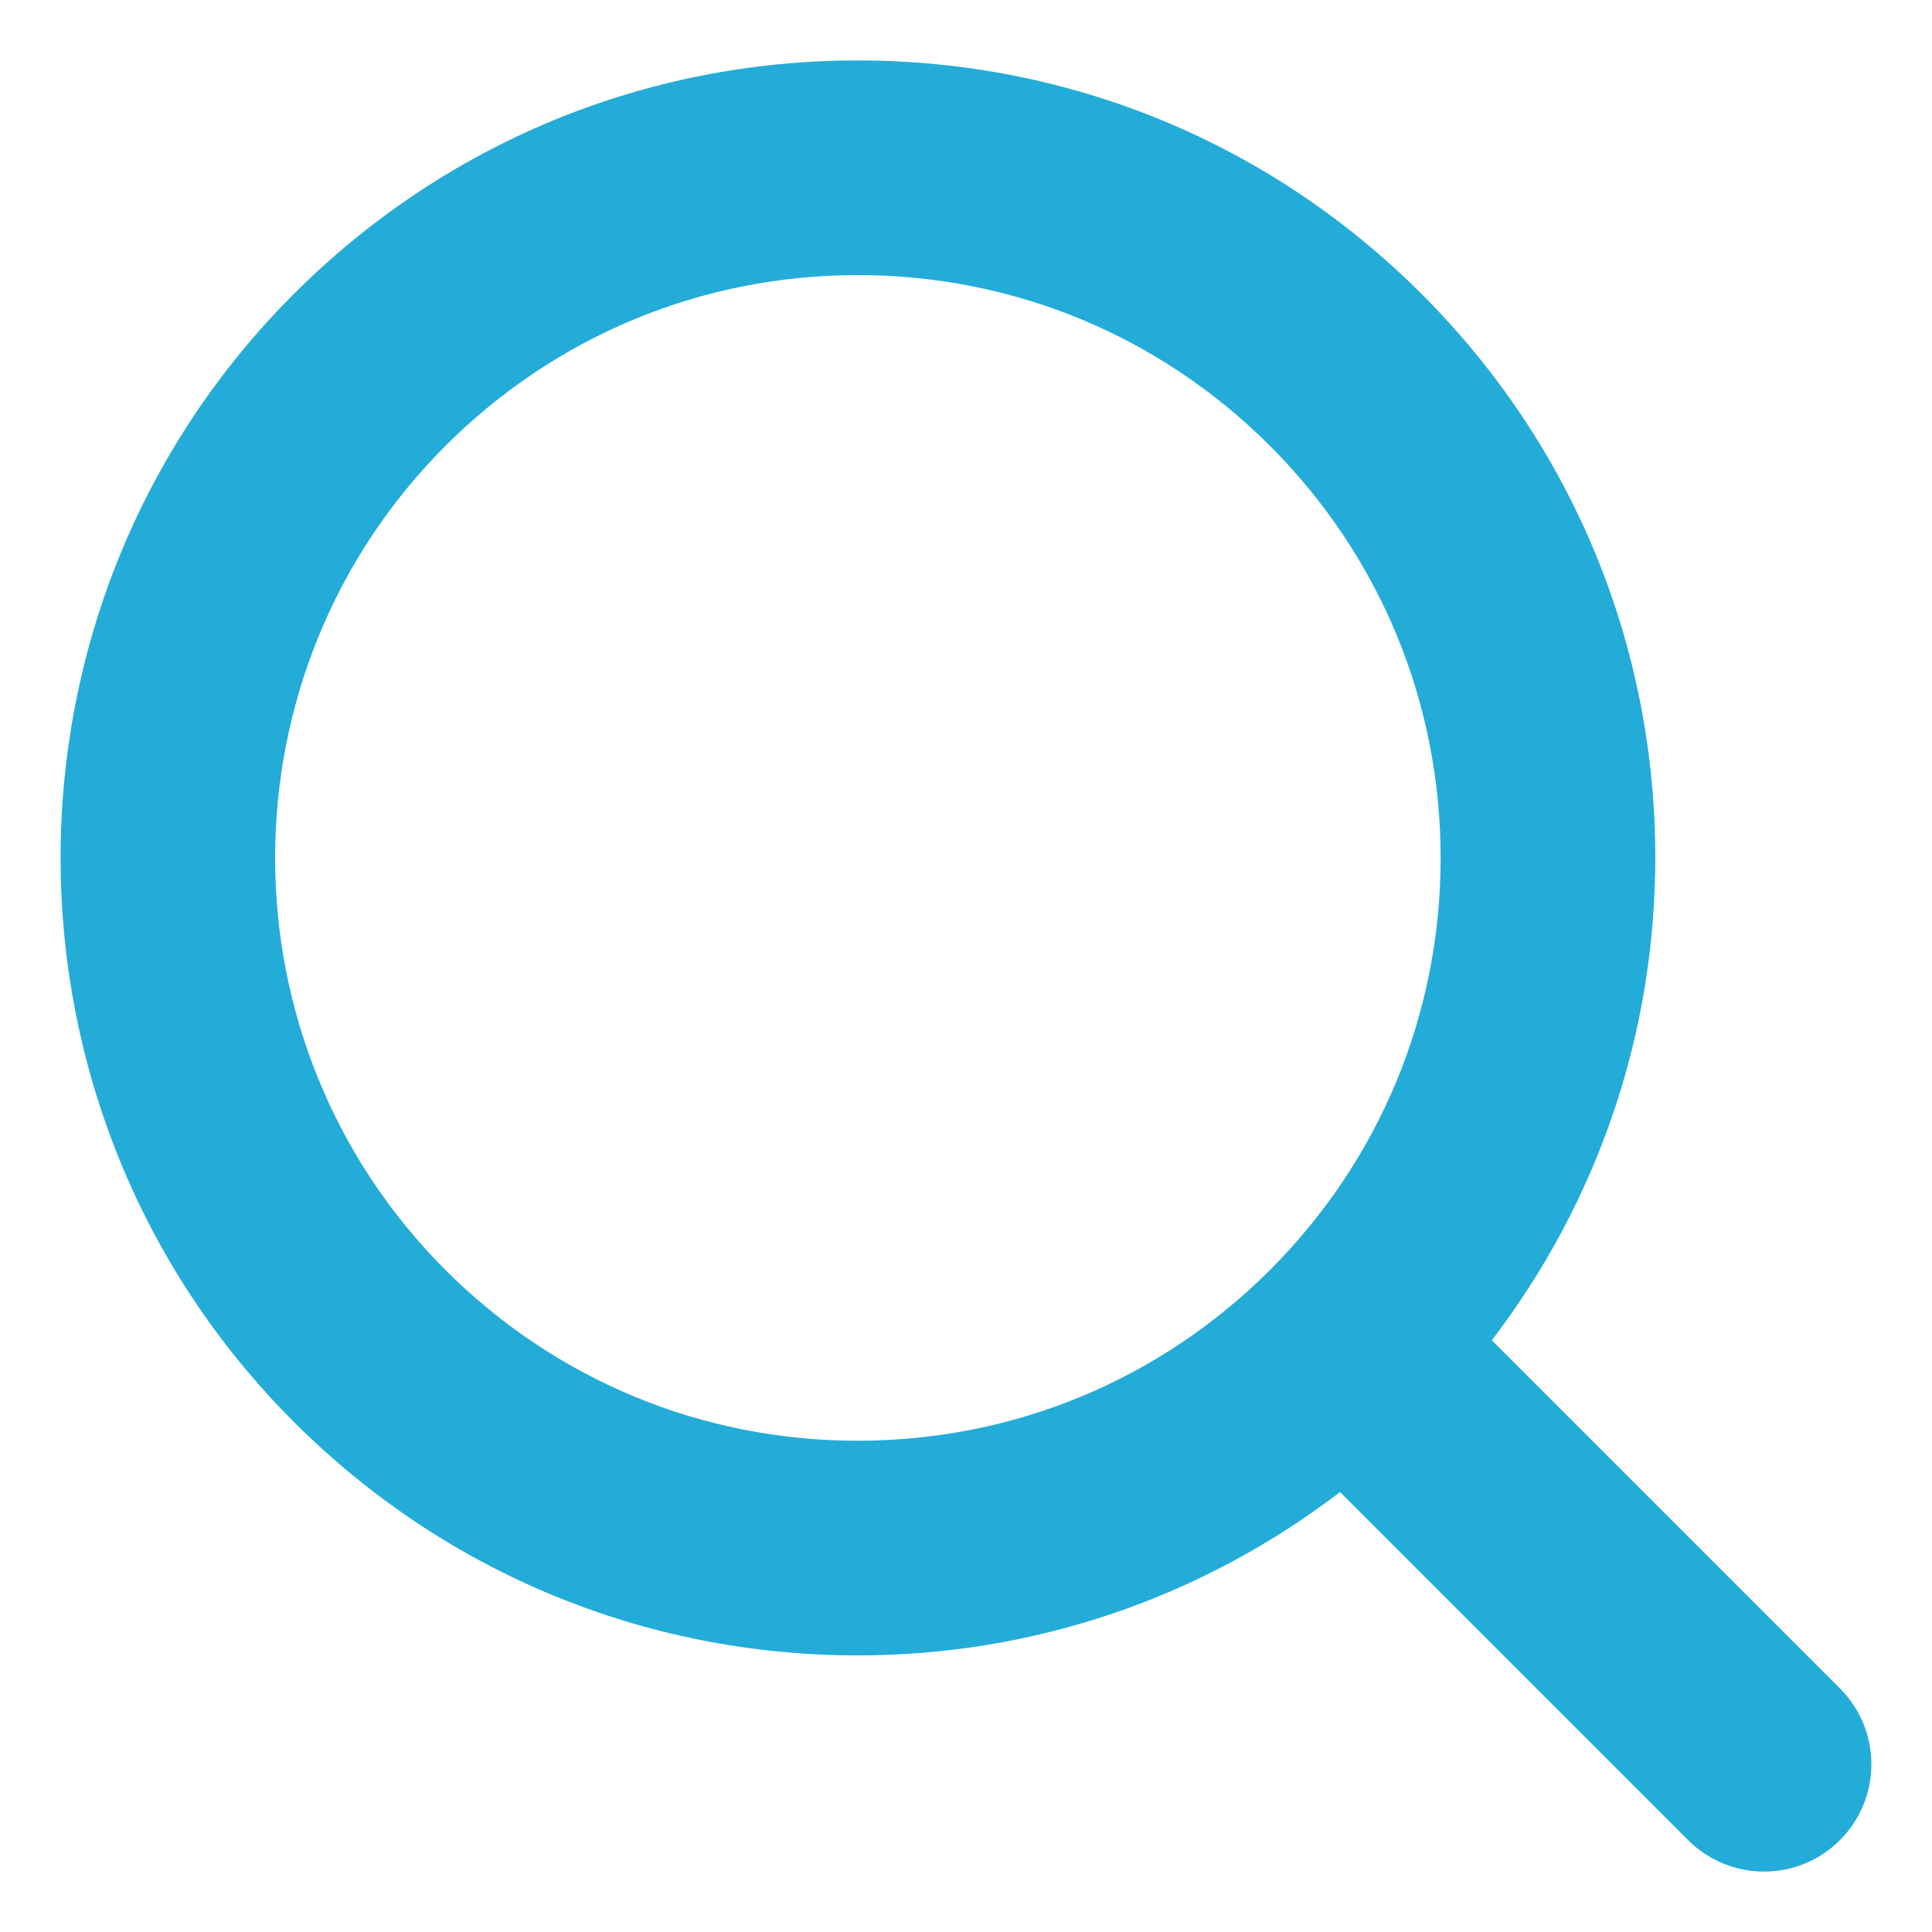
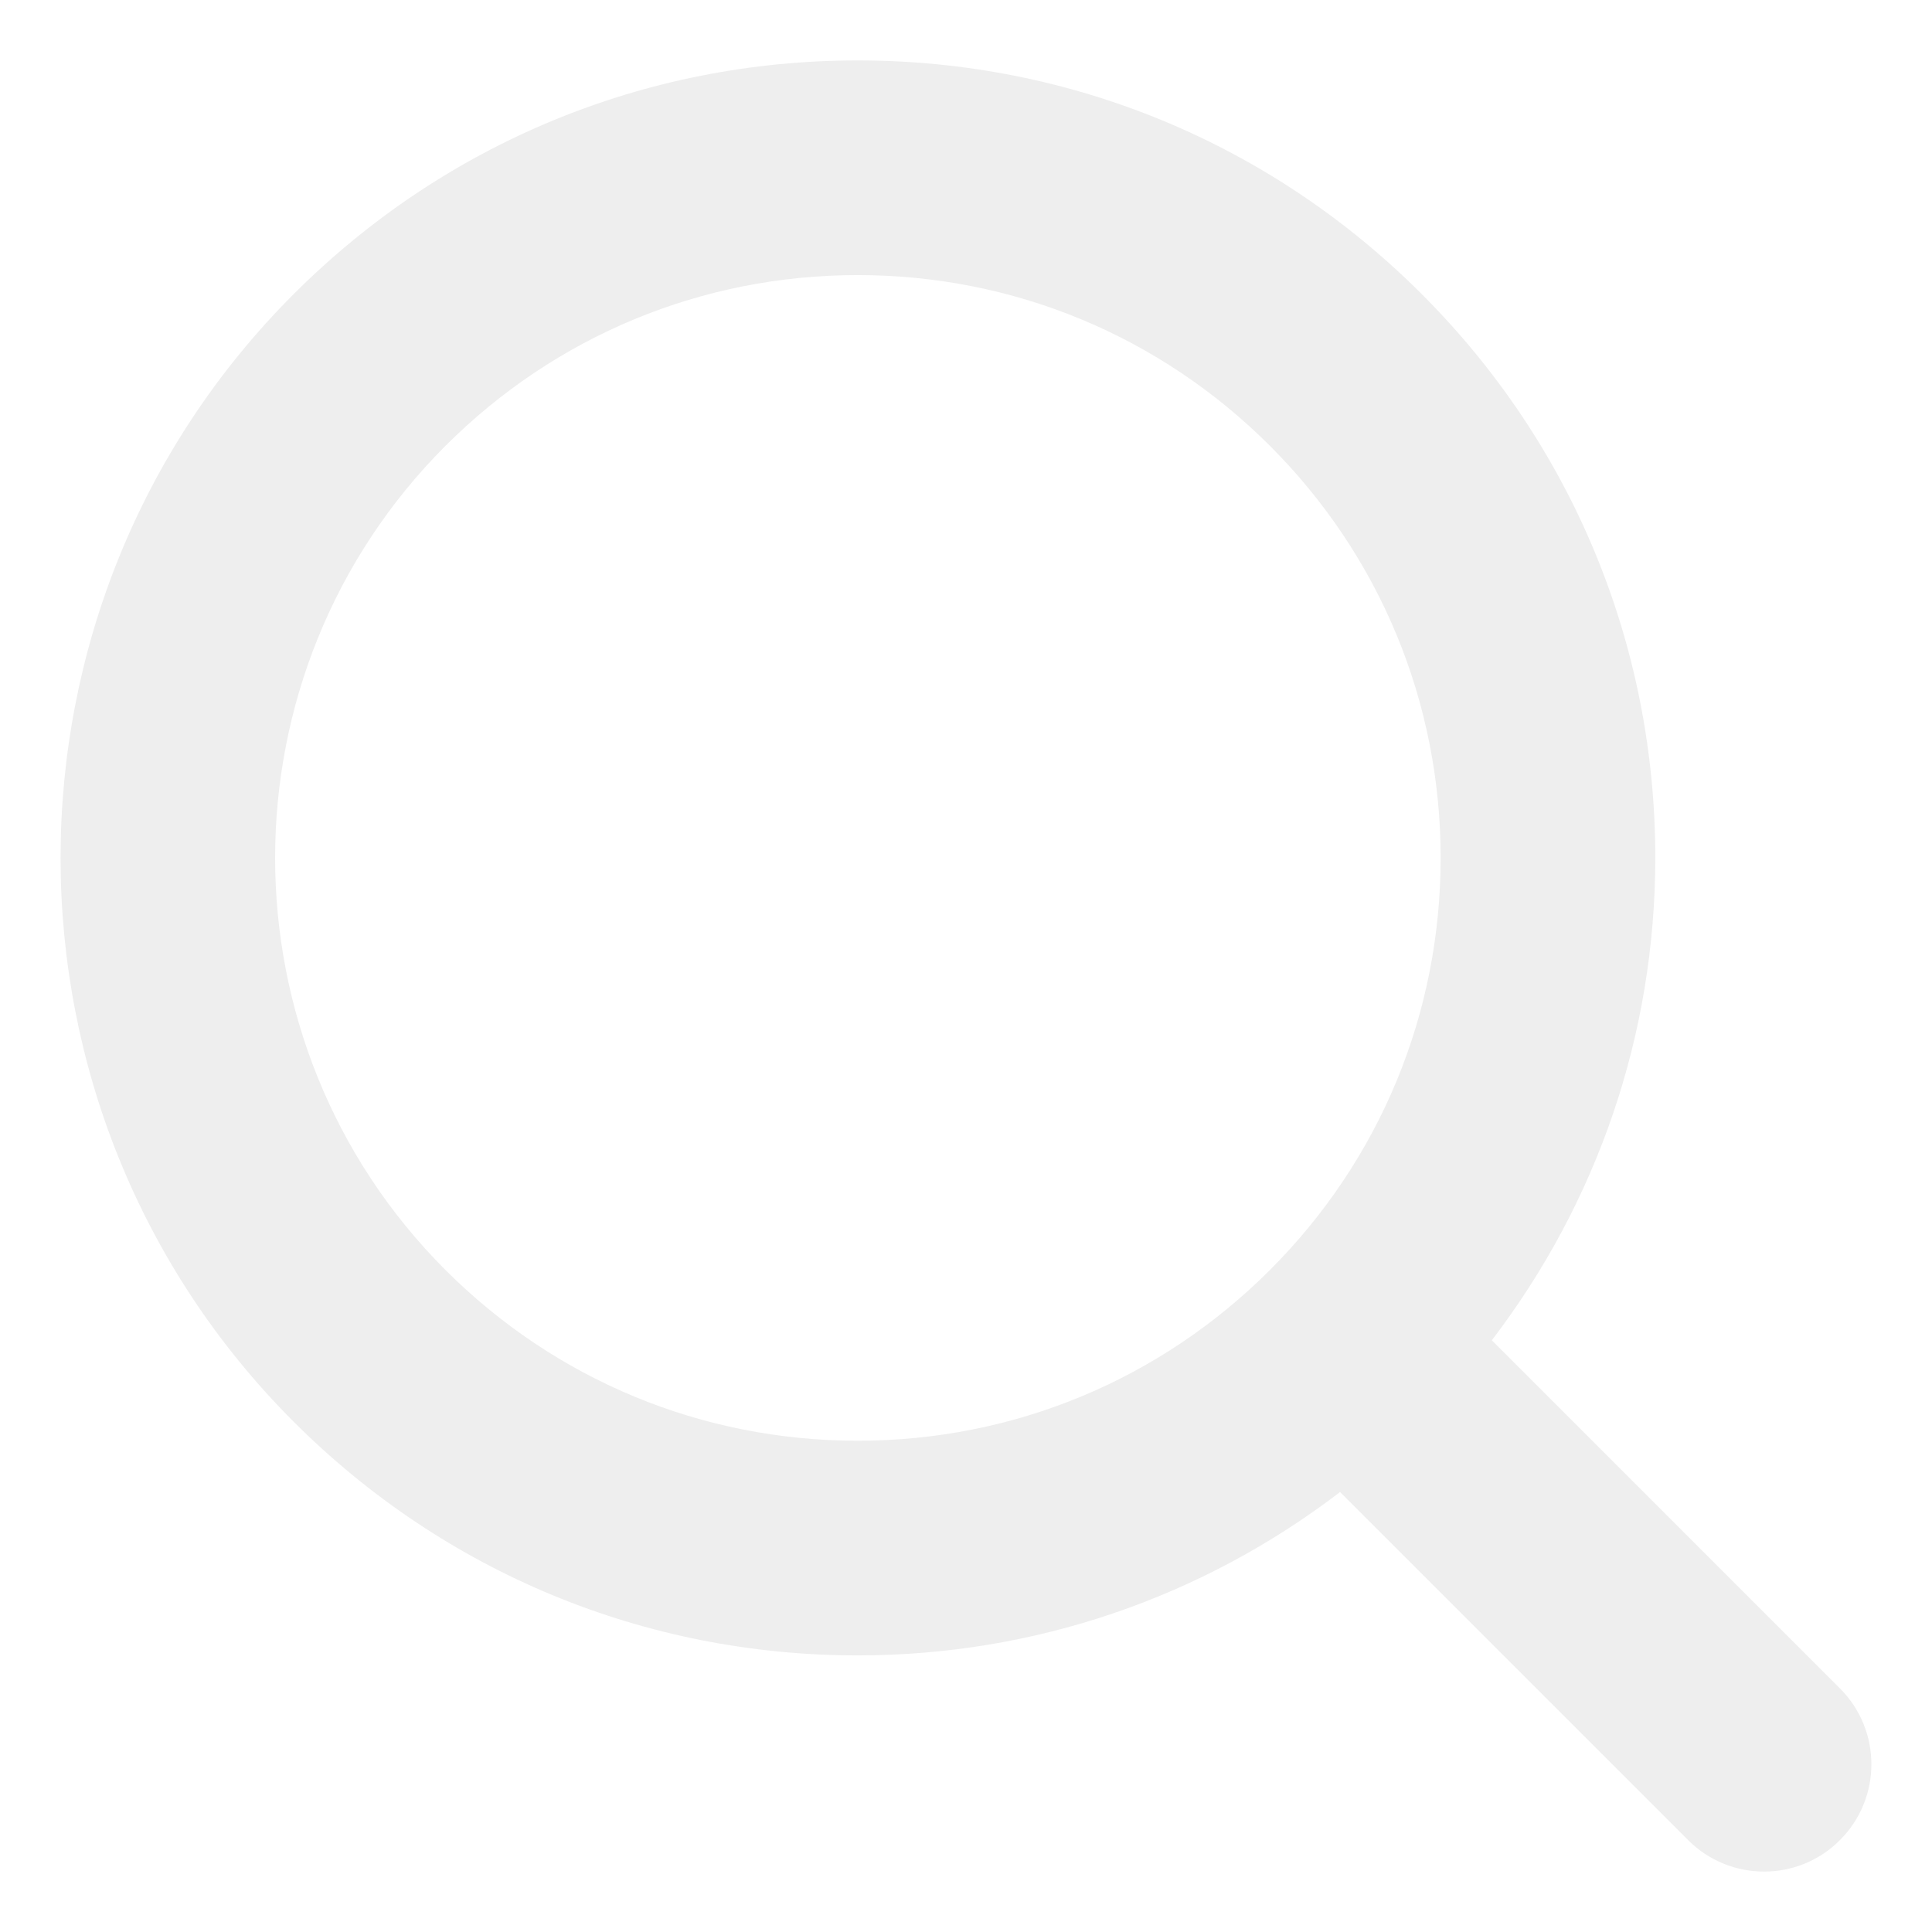
<svg xmlns="http://www.w3.org/2000/svg" width="18" height="18" viewBox="0 0 18 18" fill="none">
-   <path d="M17.142 15.73L13.899 12.487C14.882 11.2 15.421 9.64 15.422 7.993C15.422 6.008 14.649 4.142 13.245 2.739C11.842 1.336 9.976 0.563 7.991 0.563C6.007 0.563 4.141 1.336 2.737 2.739C-0.16 5.636 -0.16 10.35 2.737 13.247C4.141 14.65 6.007 15.423 7.991 15.423C9.638 15.423 11.199 14.884 12.485 13.901L15.728 17.144C15.924 17.34 16.18 17.437 16.436 17.437C16.691 17.437 16.947 17.34 17.142 17.144C17.533 16.754 17.533 16.121 17.142 15.73ZM4.151 11.833C2.034 9.716 2.034 6.271 4.151 4.153C5.177 3.128 6.541 2.563 7.991 2.563C9.442 2.563 10.805 3.128 11.831 4.153C12.857 5.179 13.422 6.542 13.422 7.993C13.422 9.444 12.857 10.807 11.831 11.833C10.805 12.858 9.442 13.423 7.991 13.423C6.541 13.423 5.177 12.858 4.151 11.833Z" fill="#24ACD8" />
+   <path d="M17.142 15.73L13.899 12.487C14.882 11.2 15.421 9.64 15.422 7.993C15.422 6.008 14.649 4.142 13.245 2.739C11.842 1.336 9.976 0.563 7.991 0.563C6.007 0.563 4.141 1.336 2.737 2.739C-0.16 5.636 -0.16 10.35 2.737 13.247C4.141 14.65 6.007 15.423 7.991 15.423C9.638 15.423 11.199 14.884 12.485 13.901L15.728 17.144C15.924 17.34 16.18 17.437 16.436 17.437C16.691 17.437 16.947 17.34 17.142 17.144C17.533 16.754 17.533 16.121 17.142 15.73ZM4.151 11.833C2.034 9.716 2.034 6.271 4.151 4.153C5.177 3.128 6.541 2.563 7.991 2.563C9.442 2.563 10.805 3.128 11.831 4.153C12.857 5.179 13.422 6.542 13.422 7.993C13.422 9.444 12.857 10.807 11.831 11.833C10.805 12.858 9.442 13.423 7.991 13.423C6.541 13.423 5.177 12.858 4.151 11.833Z" fill="#EEEEEE" />
</svg>
